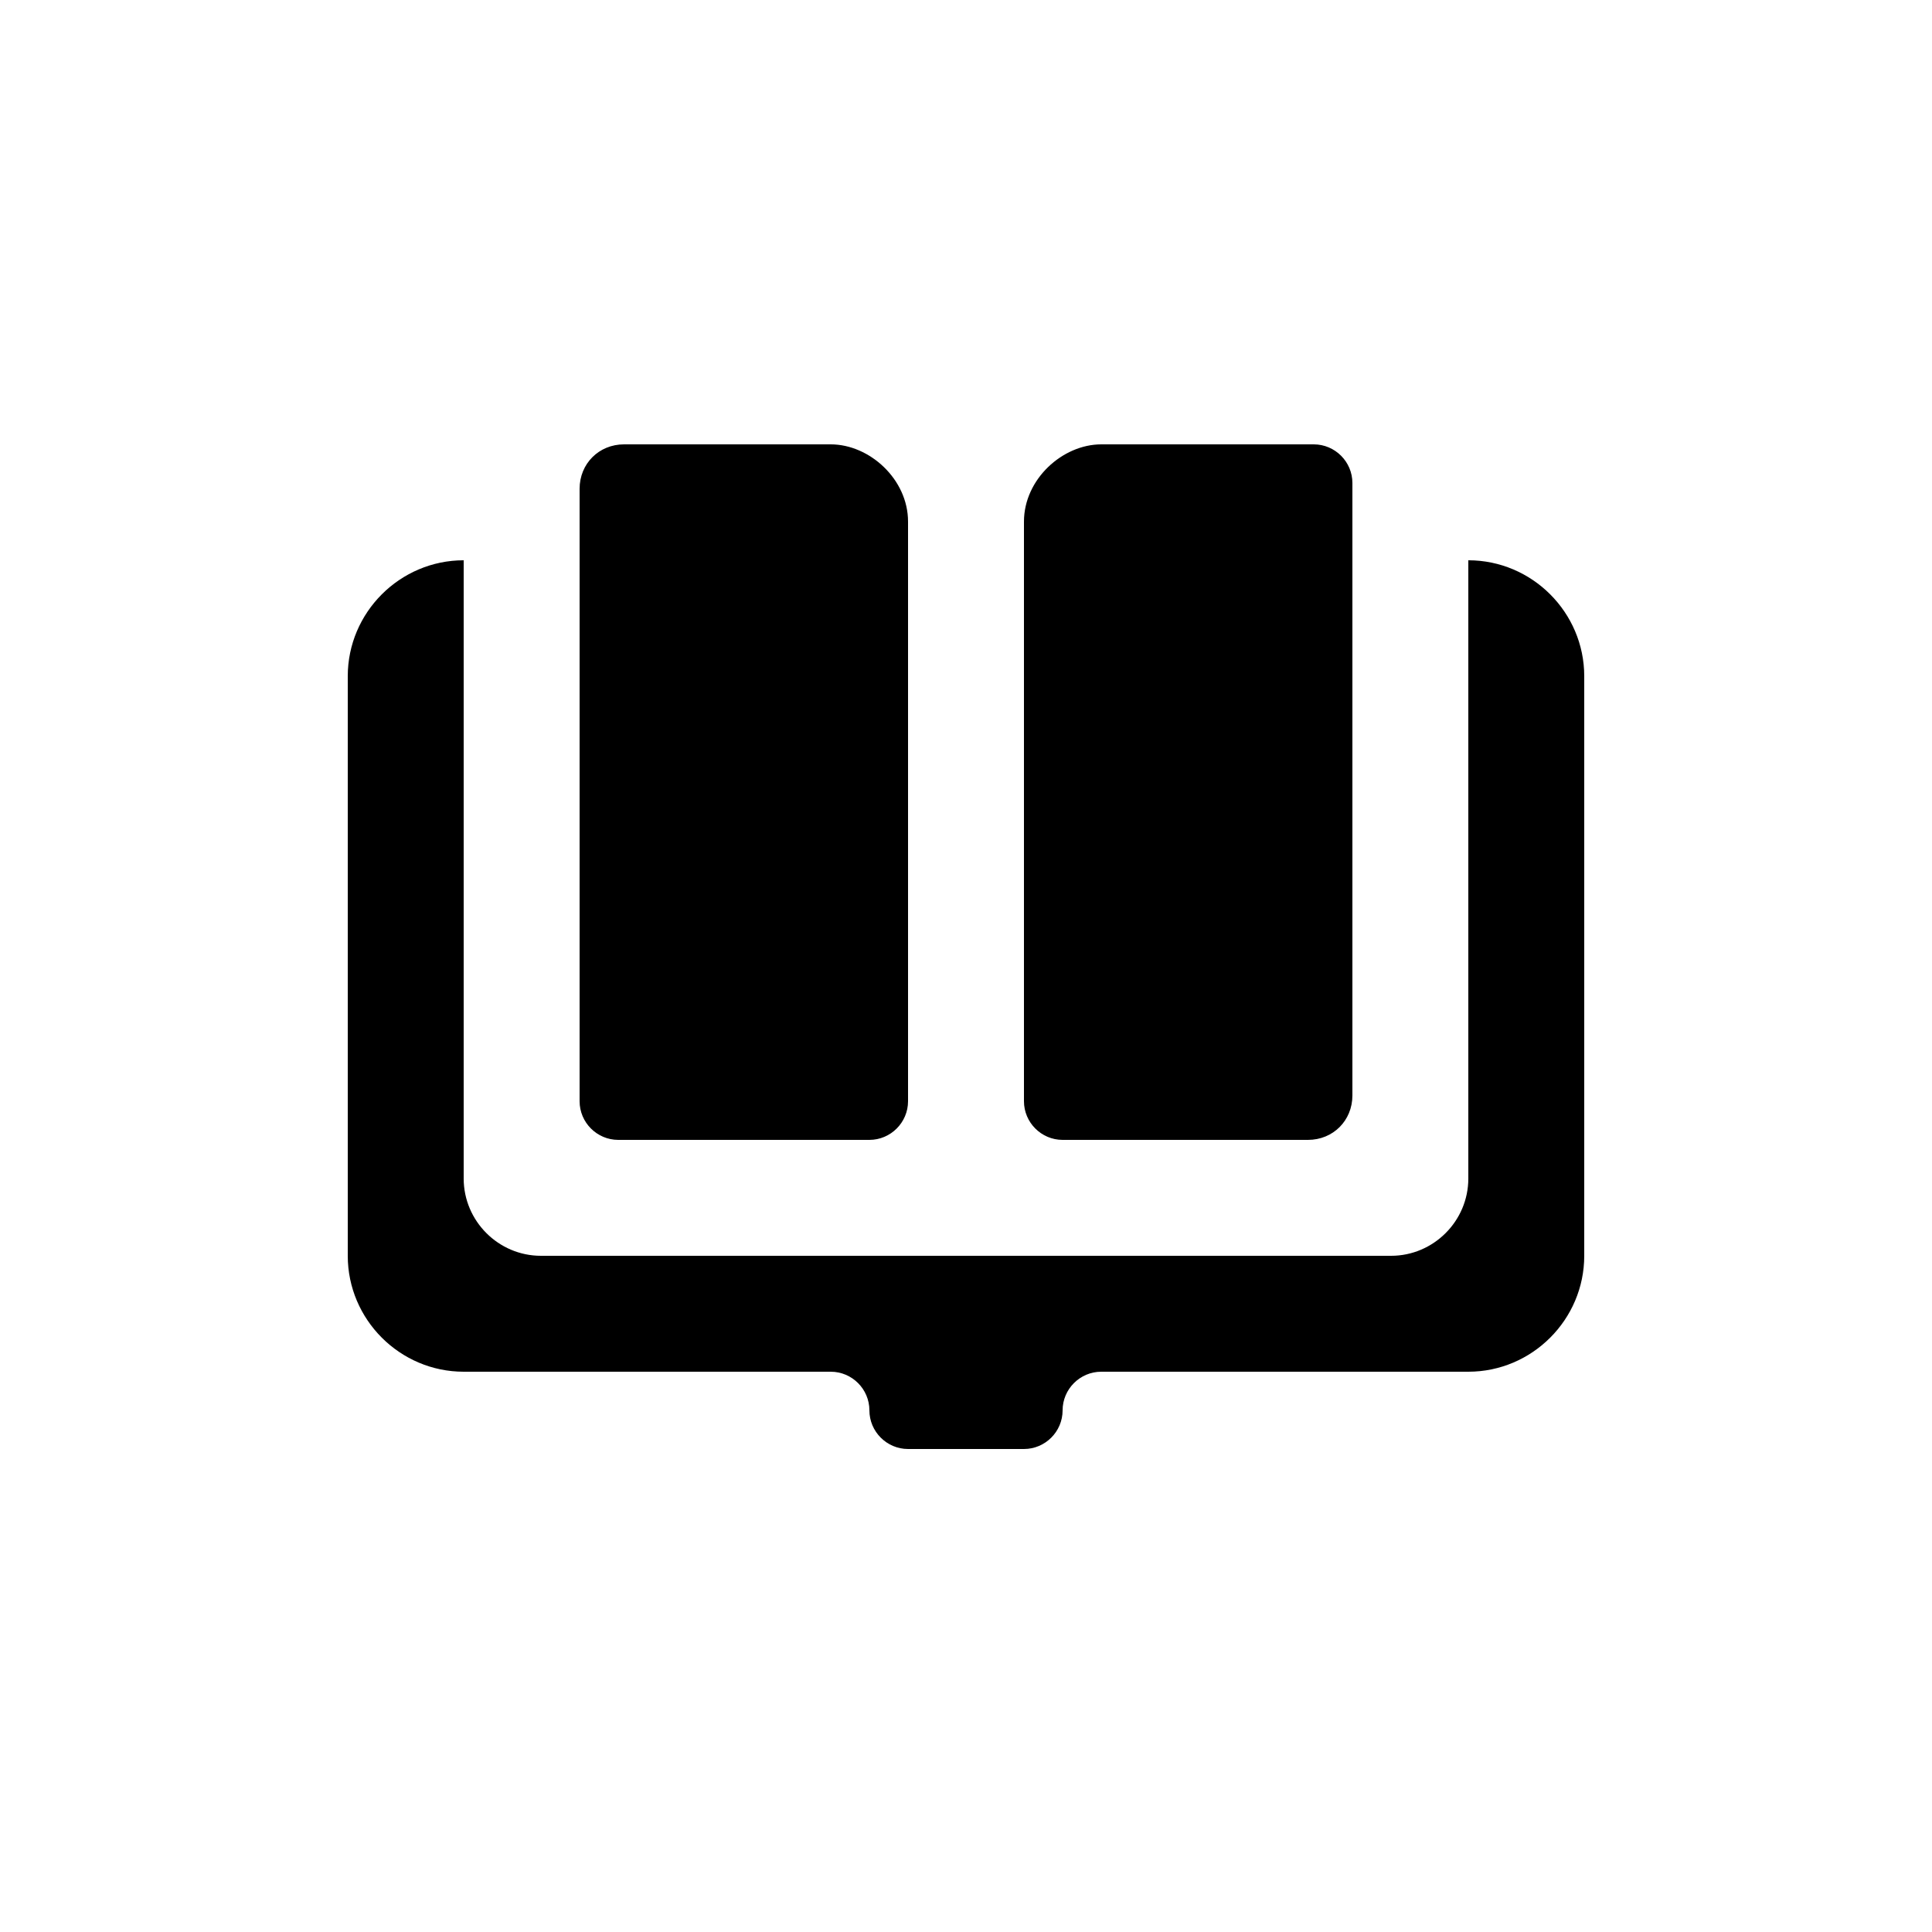
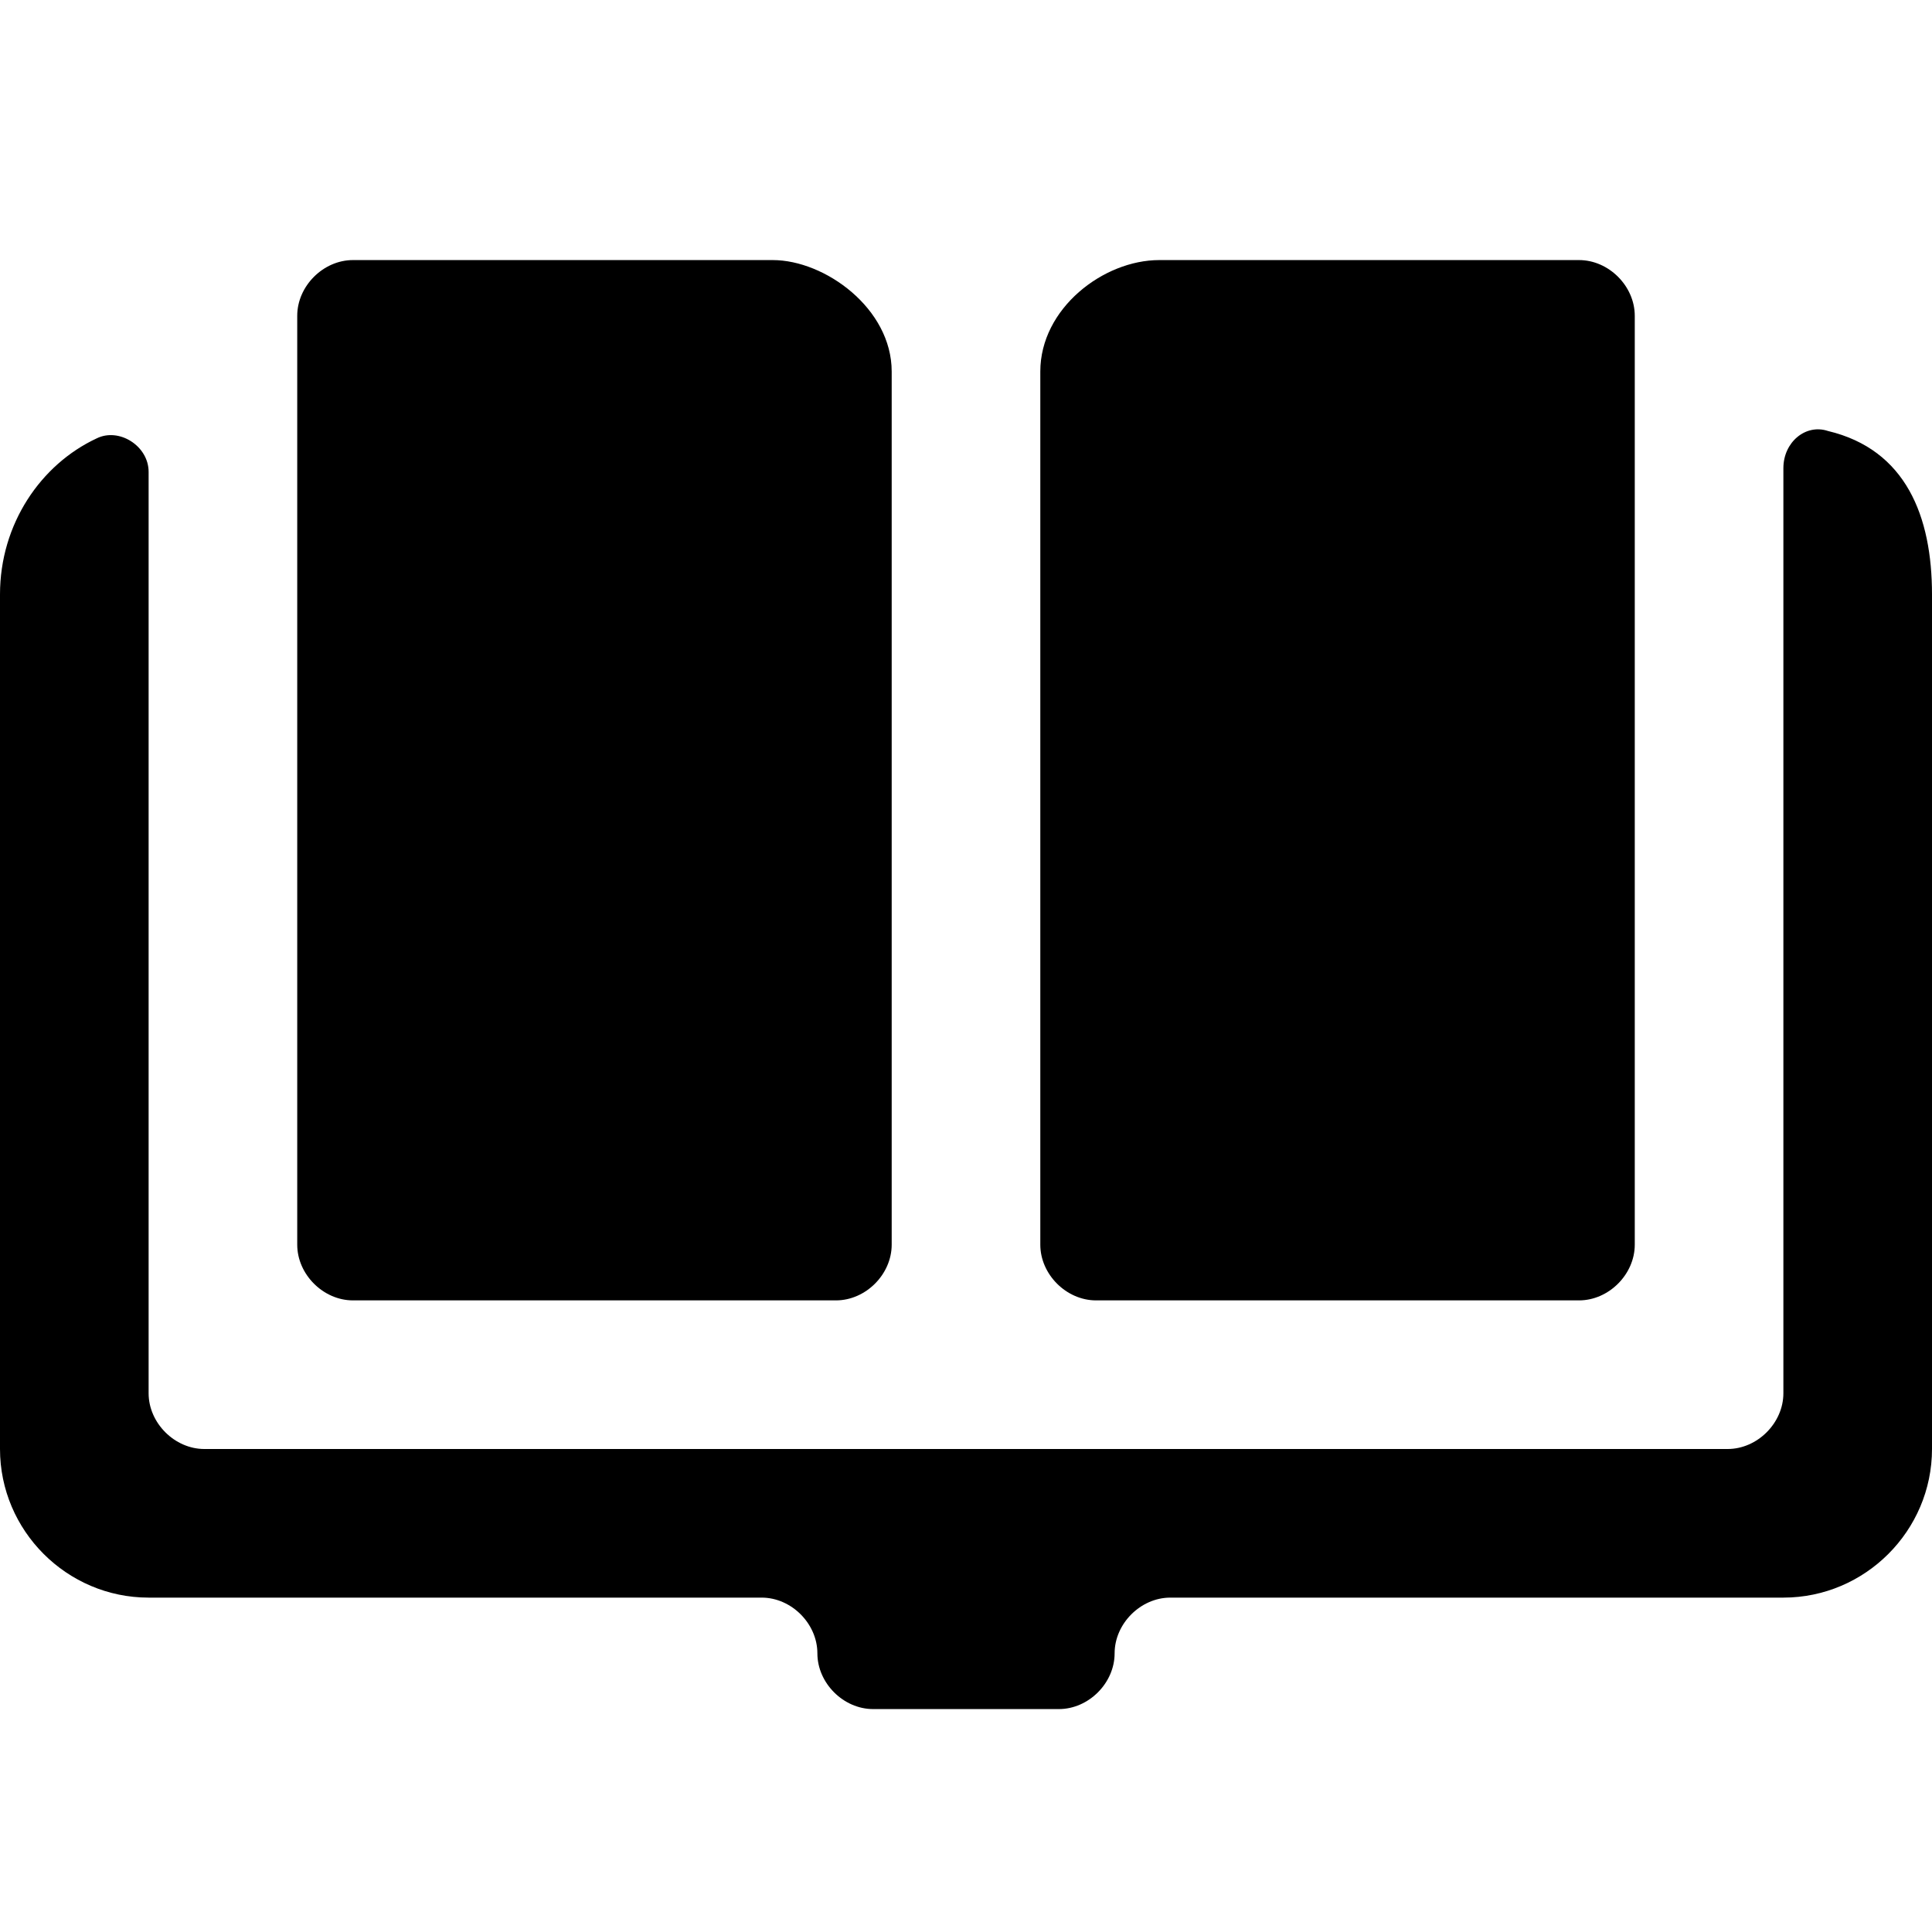
- <svg xmlns="http://www.w3.org/2000/svg" fill="#000000" width="800px" height="800px" viewBox="0 0 100 100">
-   <path d="m32 59h13c1.1 0 2-0.9 2-2v-30c0-2.2-2-4-4-4h-10.7c-1.3 0-2.3 1-2.3 2.3v31.7c0 1.1 0.9 2 2 2z m44-30v32c0 2.2-1.8 4-4 4h-44c-2.2 0-4-1.8-4-4v-32c-3.3 0-6 2.7-6 6v30c0 3.3 2.7 6 6 6h19c1.1 0 2 0.9 2 2s0.9 2 2 2h6c1.1 0 2-0.9 2-2s0.9-2 2-2h19c3.3 0 6-2.7 6-6v-30c0-3.3-2.7-6-6-6z m-21 30h12.7c1.3 0 2.3-1 2.3-2.3v-31.7c0-1.1-0.9-2-2-2h-11c-2 0-4 1.8-4 4v30c0 1.1 0.9 2 2 2z" />
+ <svg xmlns="http://www.w3.org/2000/svg" fill="#000000" width="800px" height="800px" viewBox="0 0 52 52" enable-background="new 0 0 52 52" xml:space="preserve">
+   <g>
+     <path d="M9.5,35h13c0.8,0,1.5-0.7,1.5-1.5V10c0-1.7-1.8-3-3.2-3H9.5C8.7,7,8,7.7,8,8.5V32v1.5C8,34.3,8.7,35,9.5,35   z" />
+     <path d="M49.2,11.6c-0.6-0.2-1.2,0.3-1.2,1v24.9c0,0.8-0.7,1.5-1.5,1.5h-41C4.7,39,4,38.3,4,37.5V12.7   c0-0.7-0.8-1.2-1.4-0.9C1.1,12.5,0,14.1,0,16v23c0,2.2,1.8,4,4,4h16.5c0.8,0,1.5,0.7,1.5,1.5l0,0c0,0.8,0.7,1.5,1.5,1.5h5   c0.8,0,1.5-0.7,1.5-1.5l0,0c0-0.8,0.7-1.5,1.5-1.5H48c2.2,0,4-1.8,4-4V16C52,13.9,51.3,12.1,49.2,11.6z" />
+     <path d="M29.5,35h13c0.8,0,1.5-0.7,1.5-1.5V32V8.5C44,7.7,43.3,7,42.5,7H31.2C29.7,7,28,8.3,28,10v23.5   C28,34.3,28.7,35,29.5,35z" />
+   </g>
</svg>
